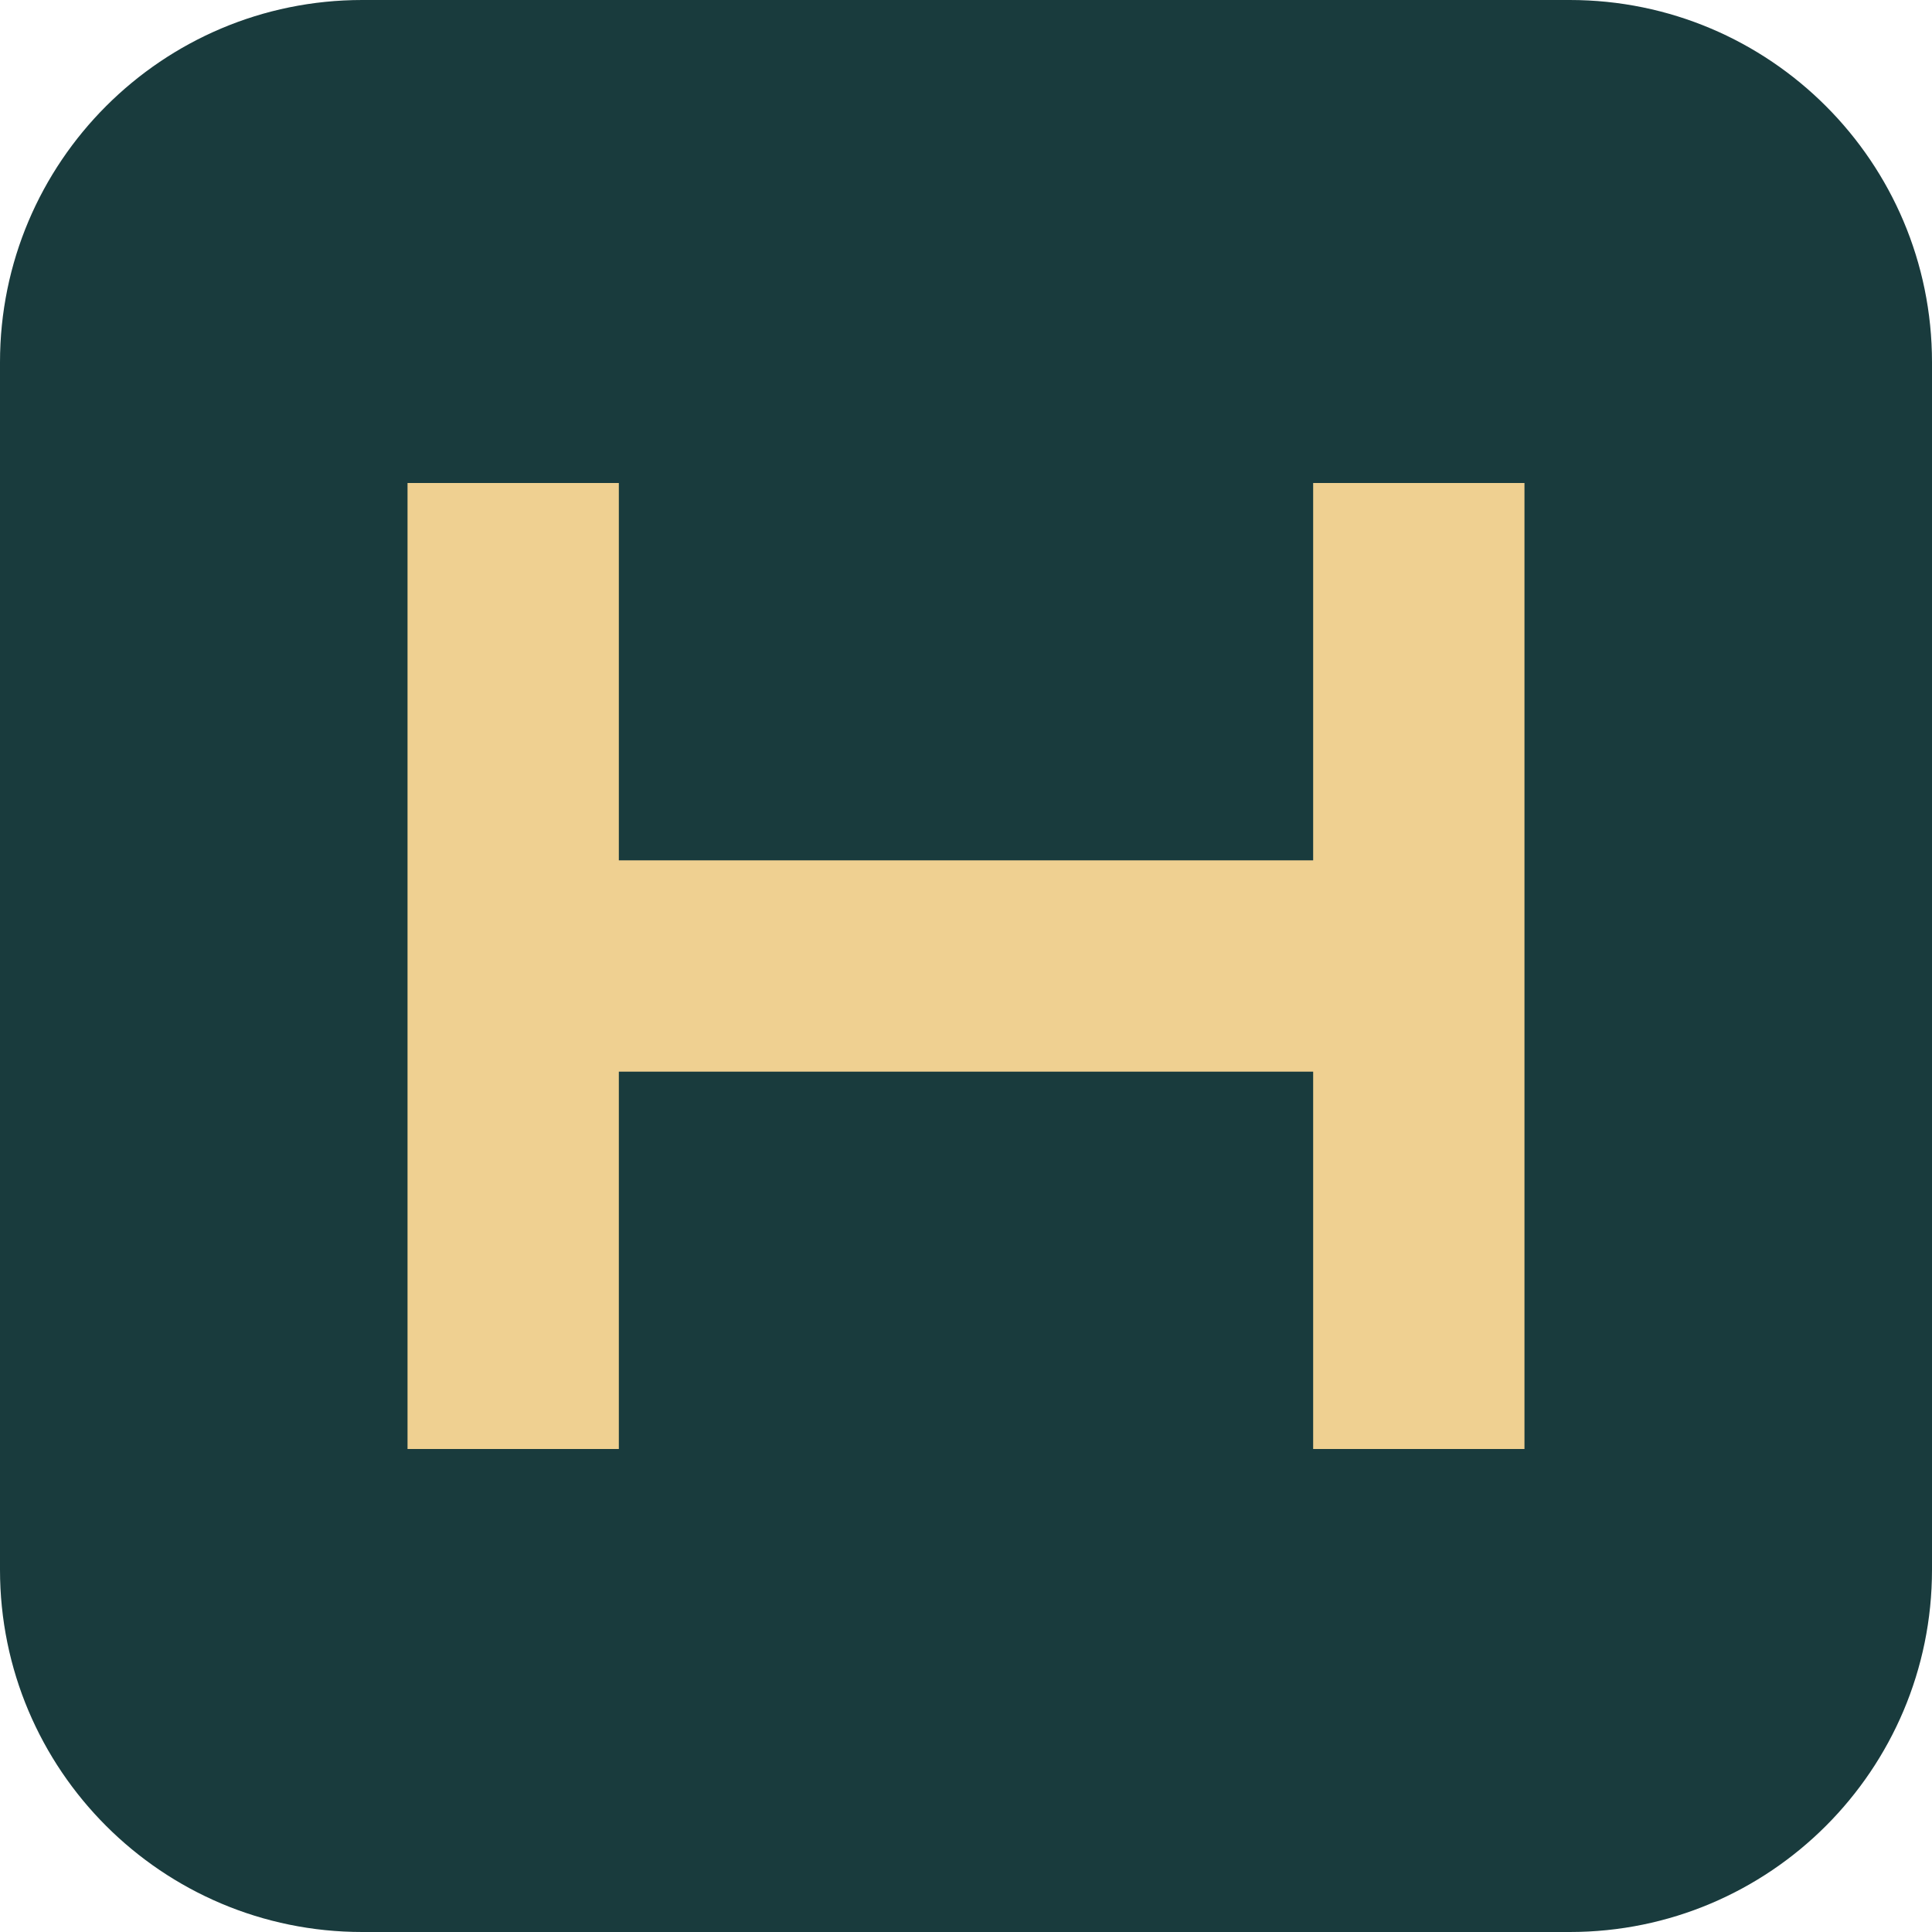
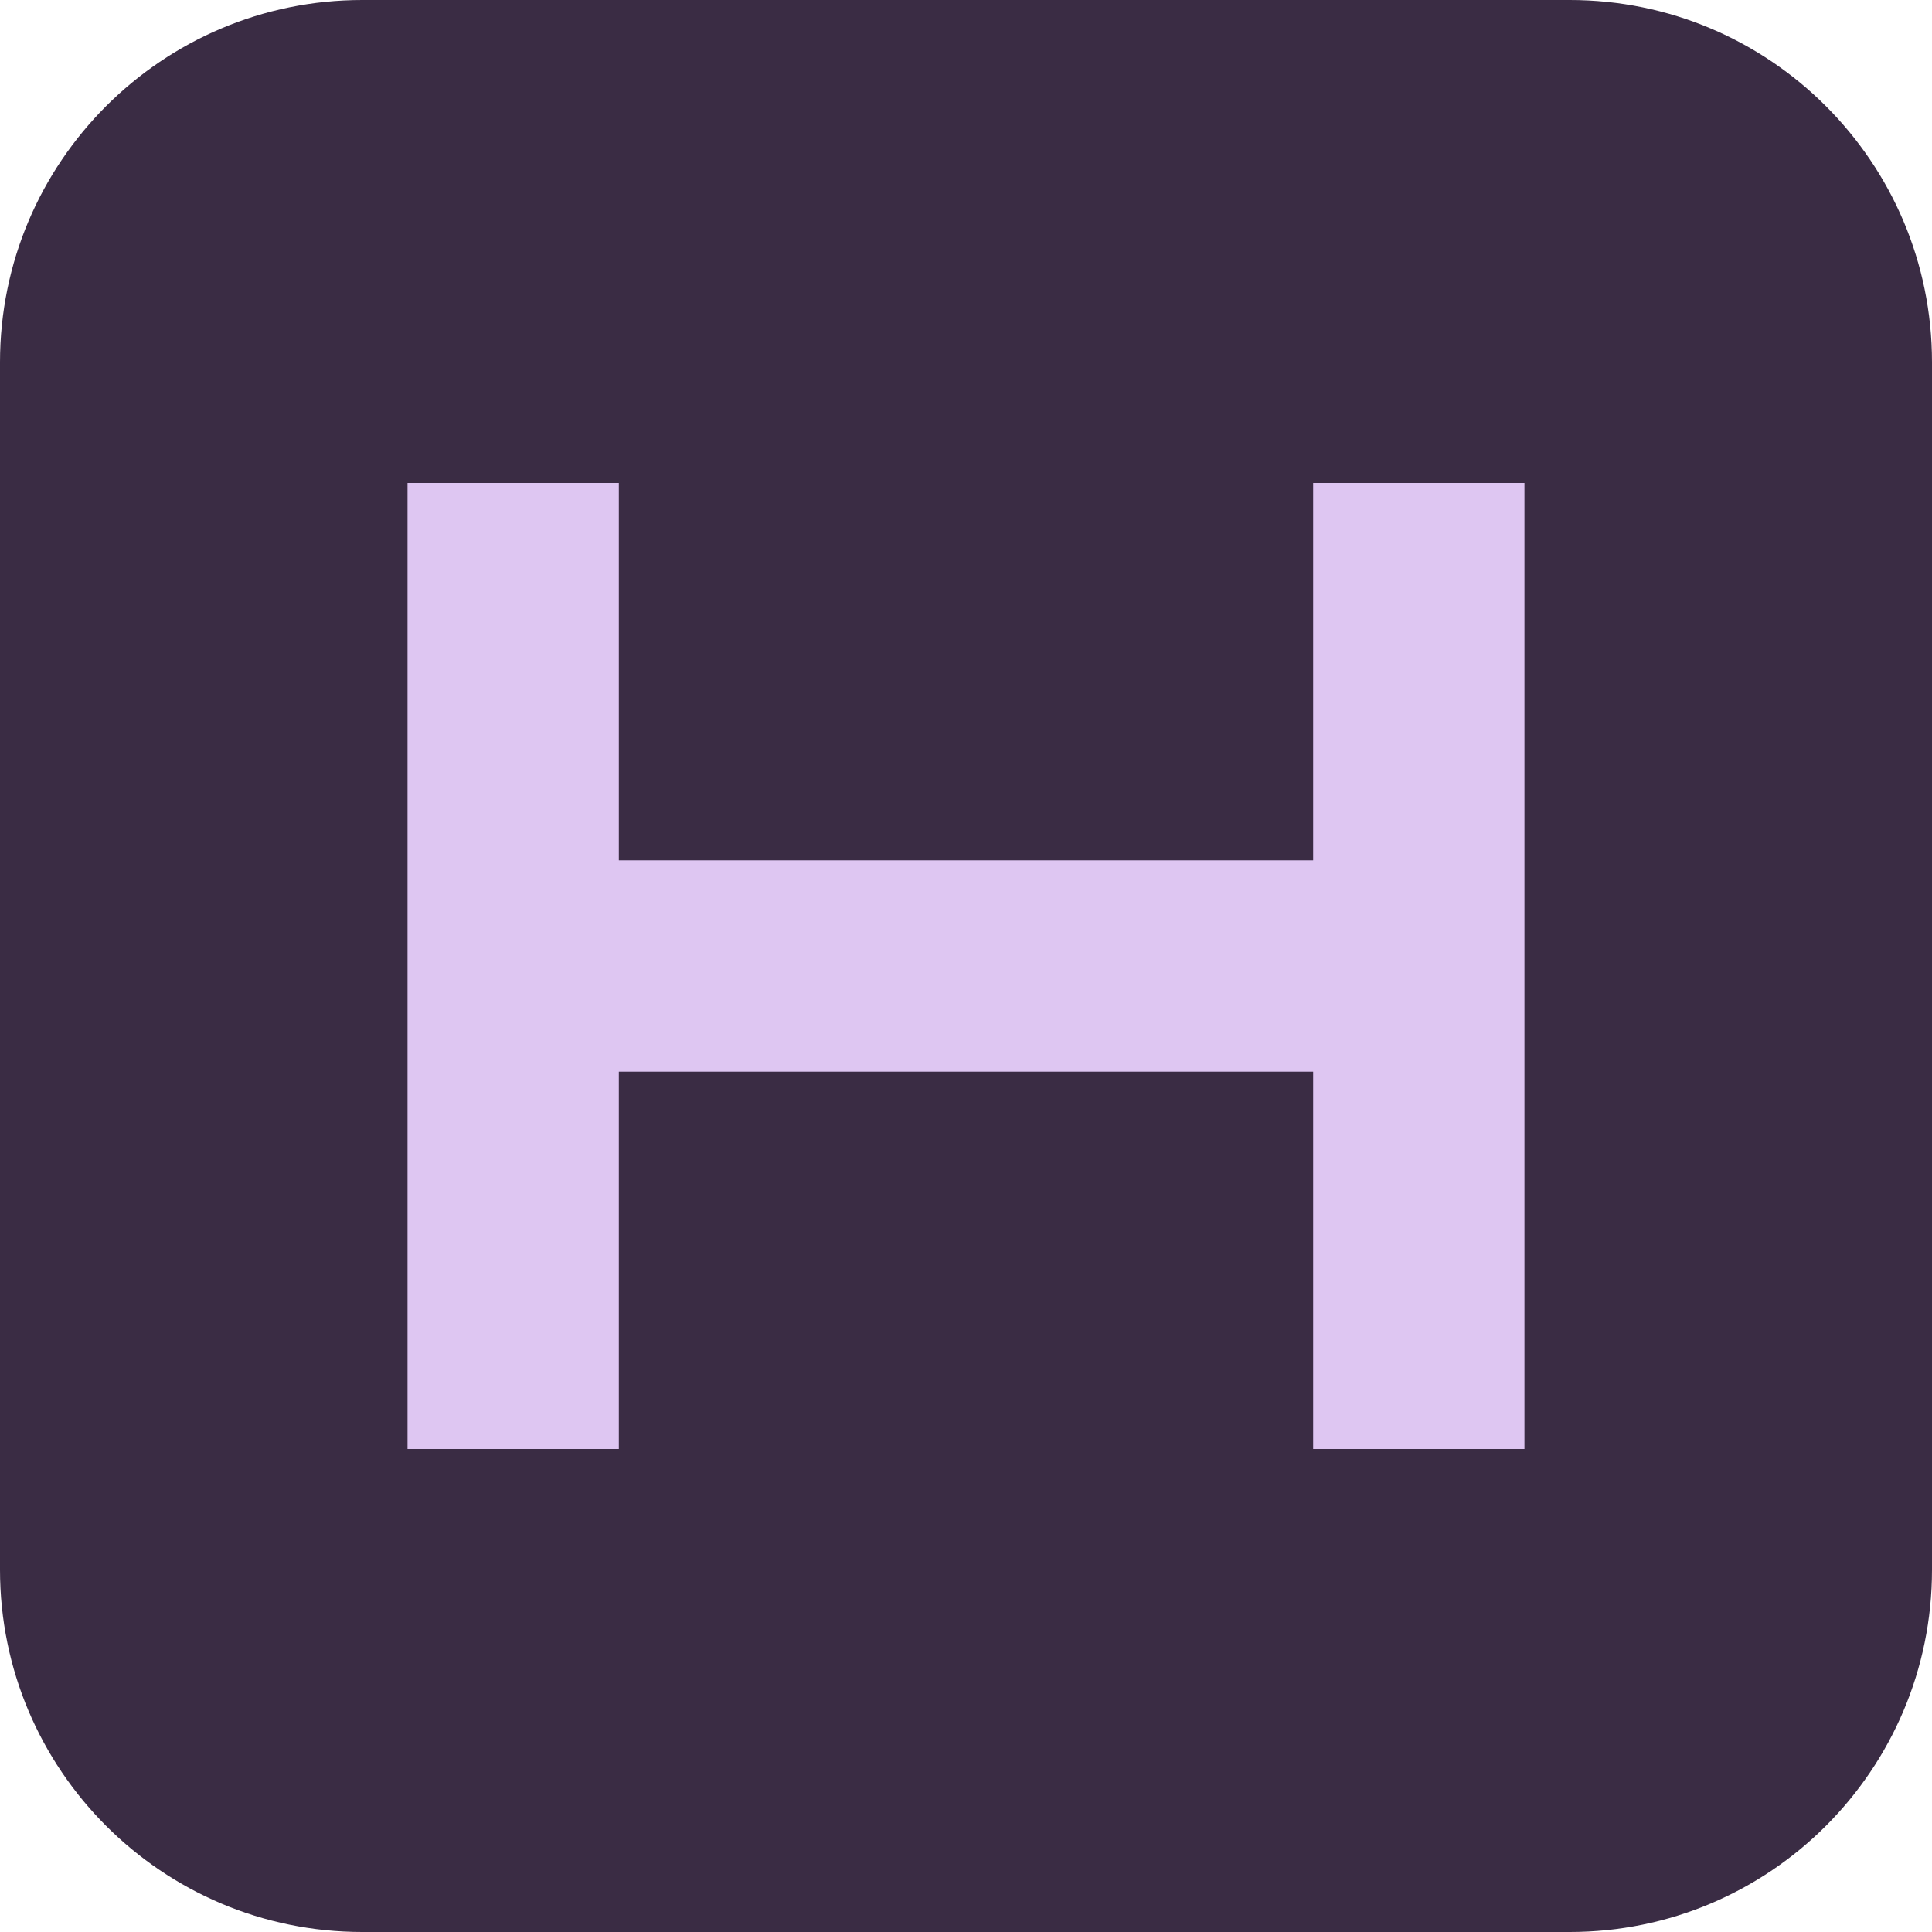
<svg xmlns="http://www.w3.org/2000/svg" viewBox="0 0 64 64">
-   <rect width="64" height="64" rx="12" fill="#193b3d" />
-   <path d="M17 16v32m30-32v32M17 32h30" stroke="#efd091" stroke-width="7" fill="none" />
+   <rect width="64" height="64" rx="12" fill="#3a2c44" />
+   <path d="M17 16v32m30-32v32M17 32h30" stroke="#dec6f2" stroke-width="7" fill="none" />
</svg>
